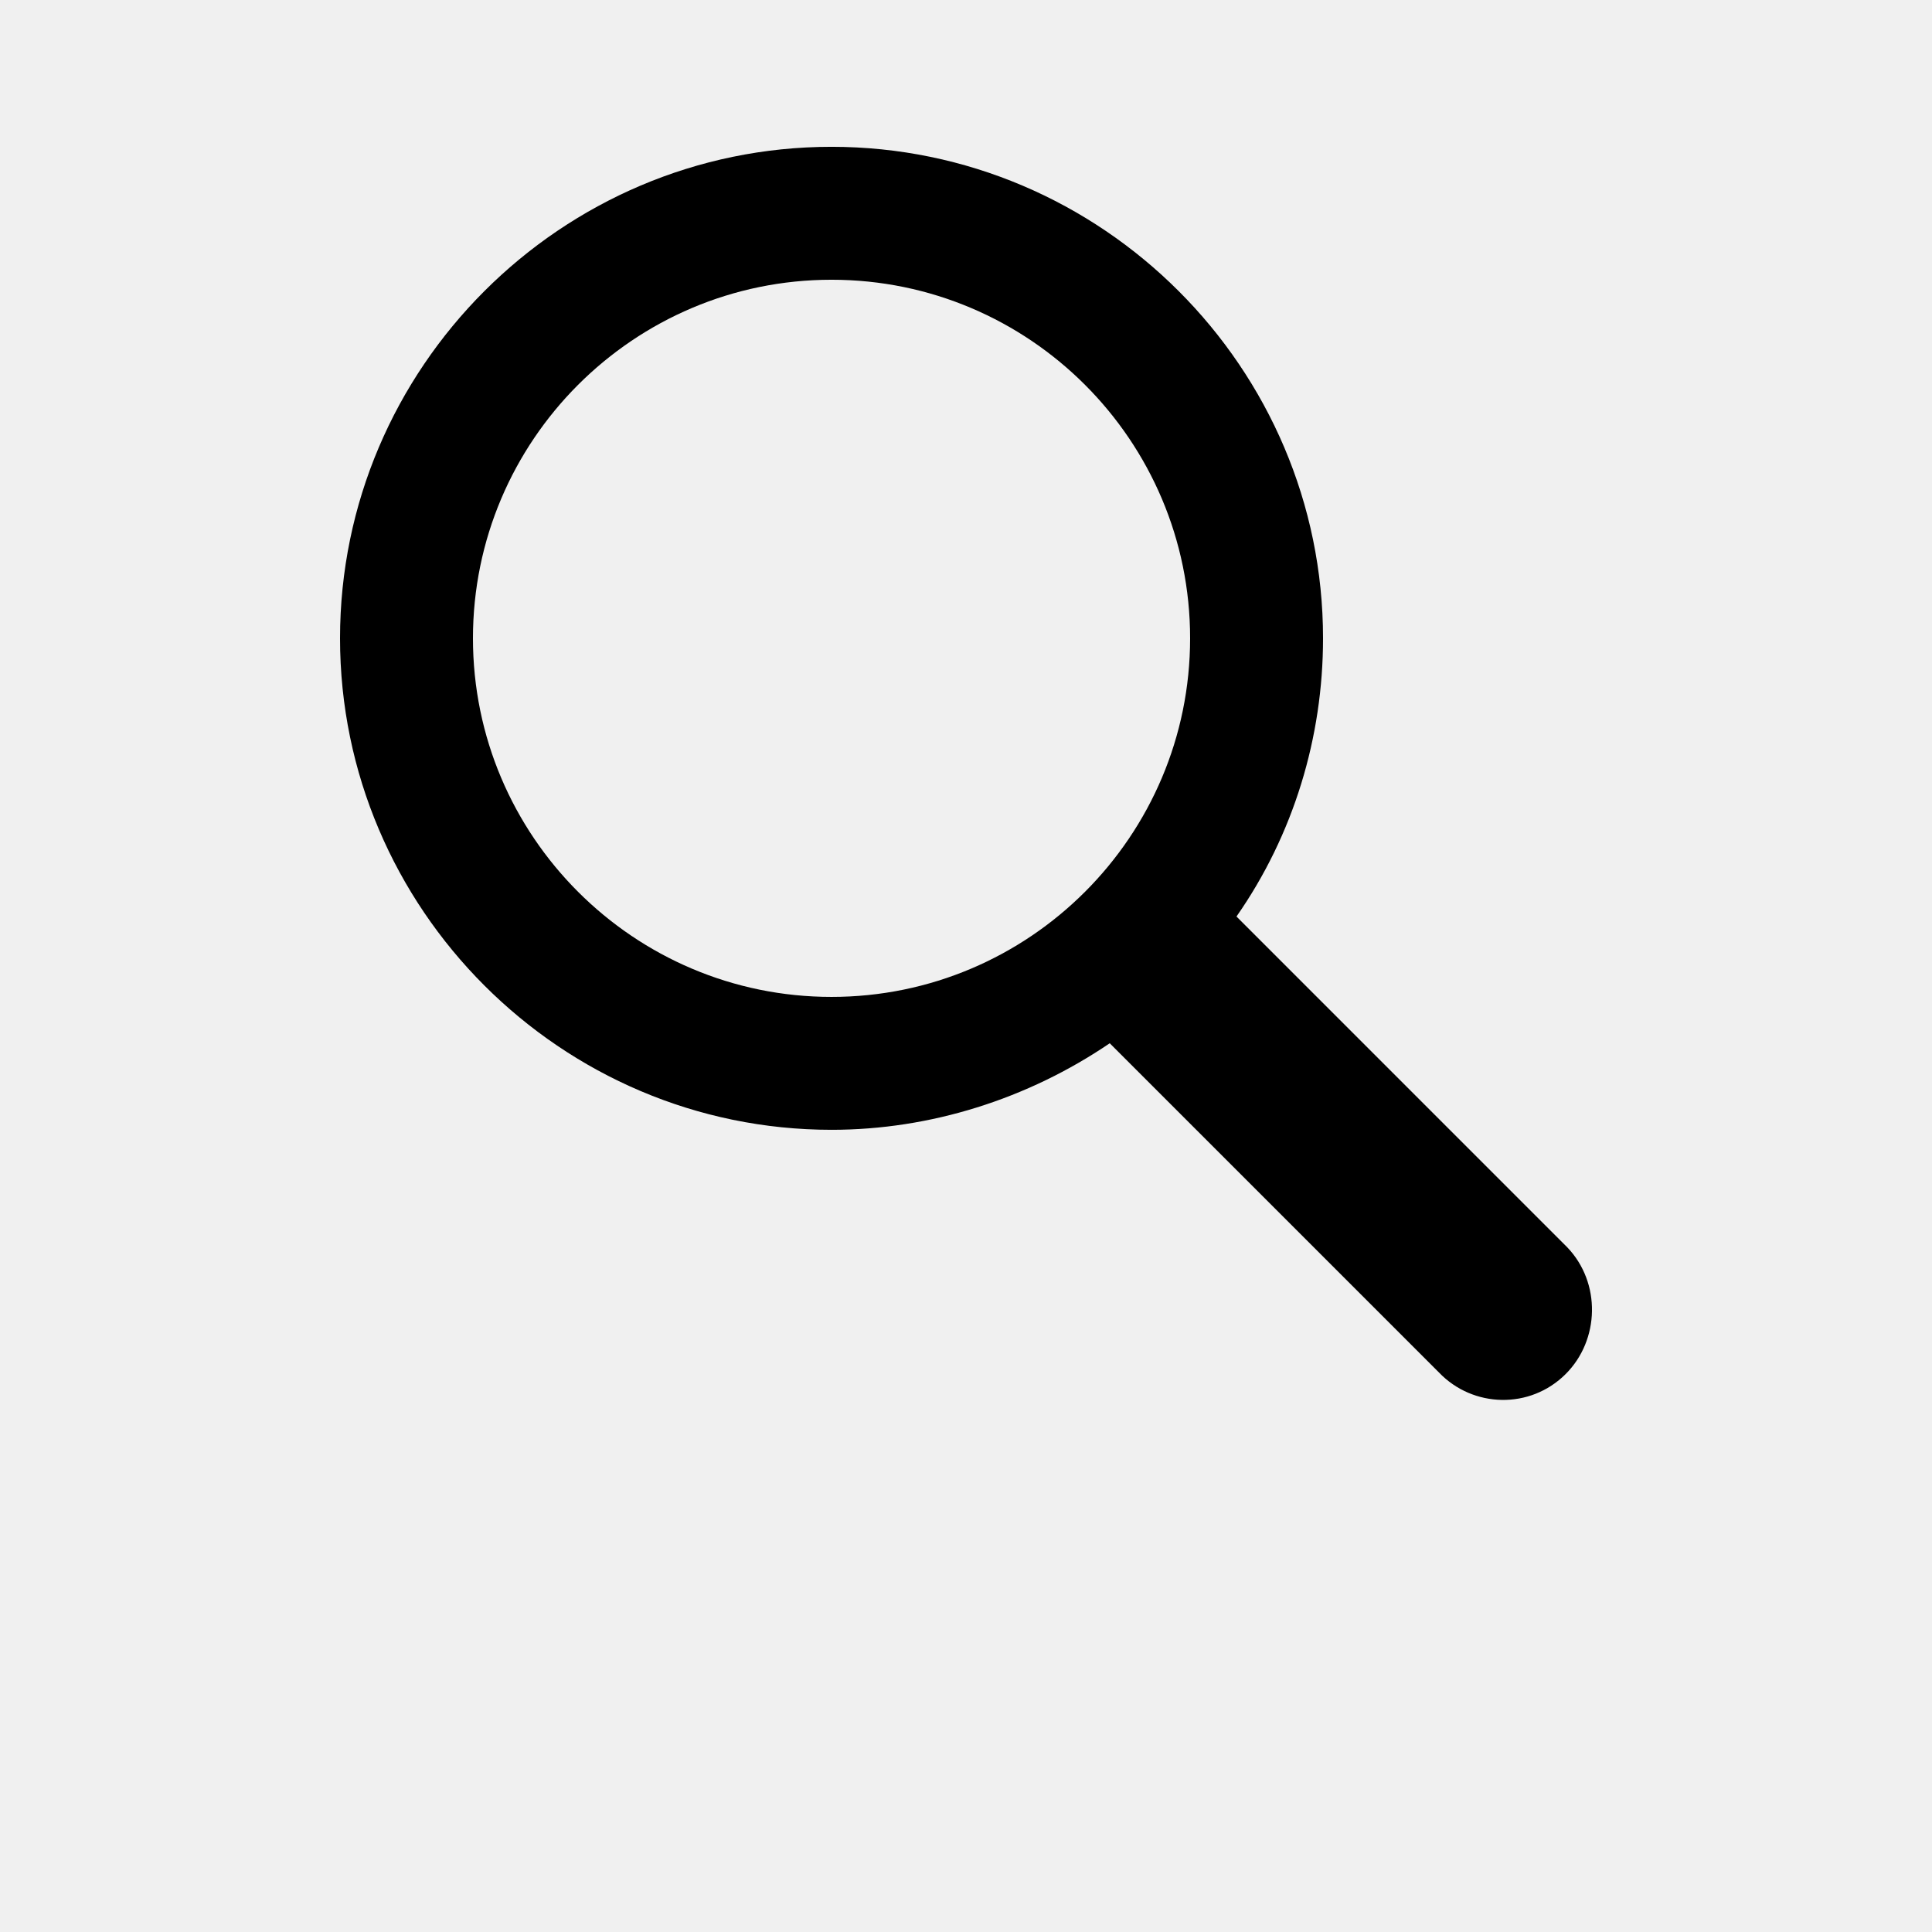
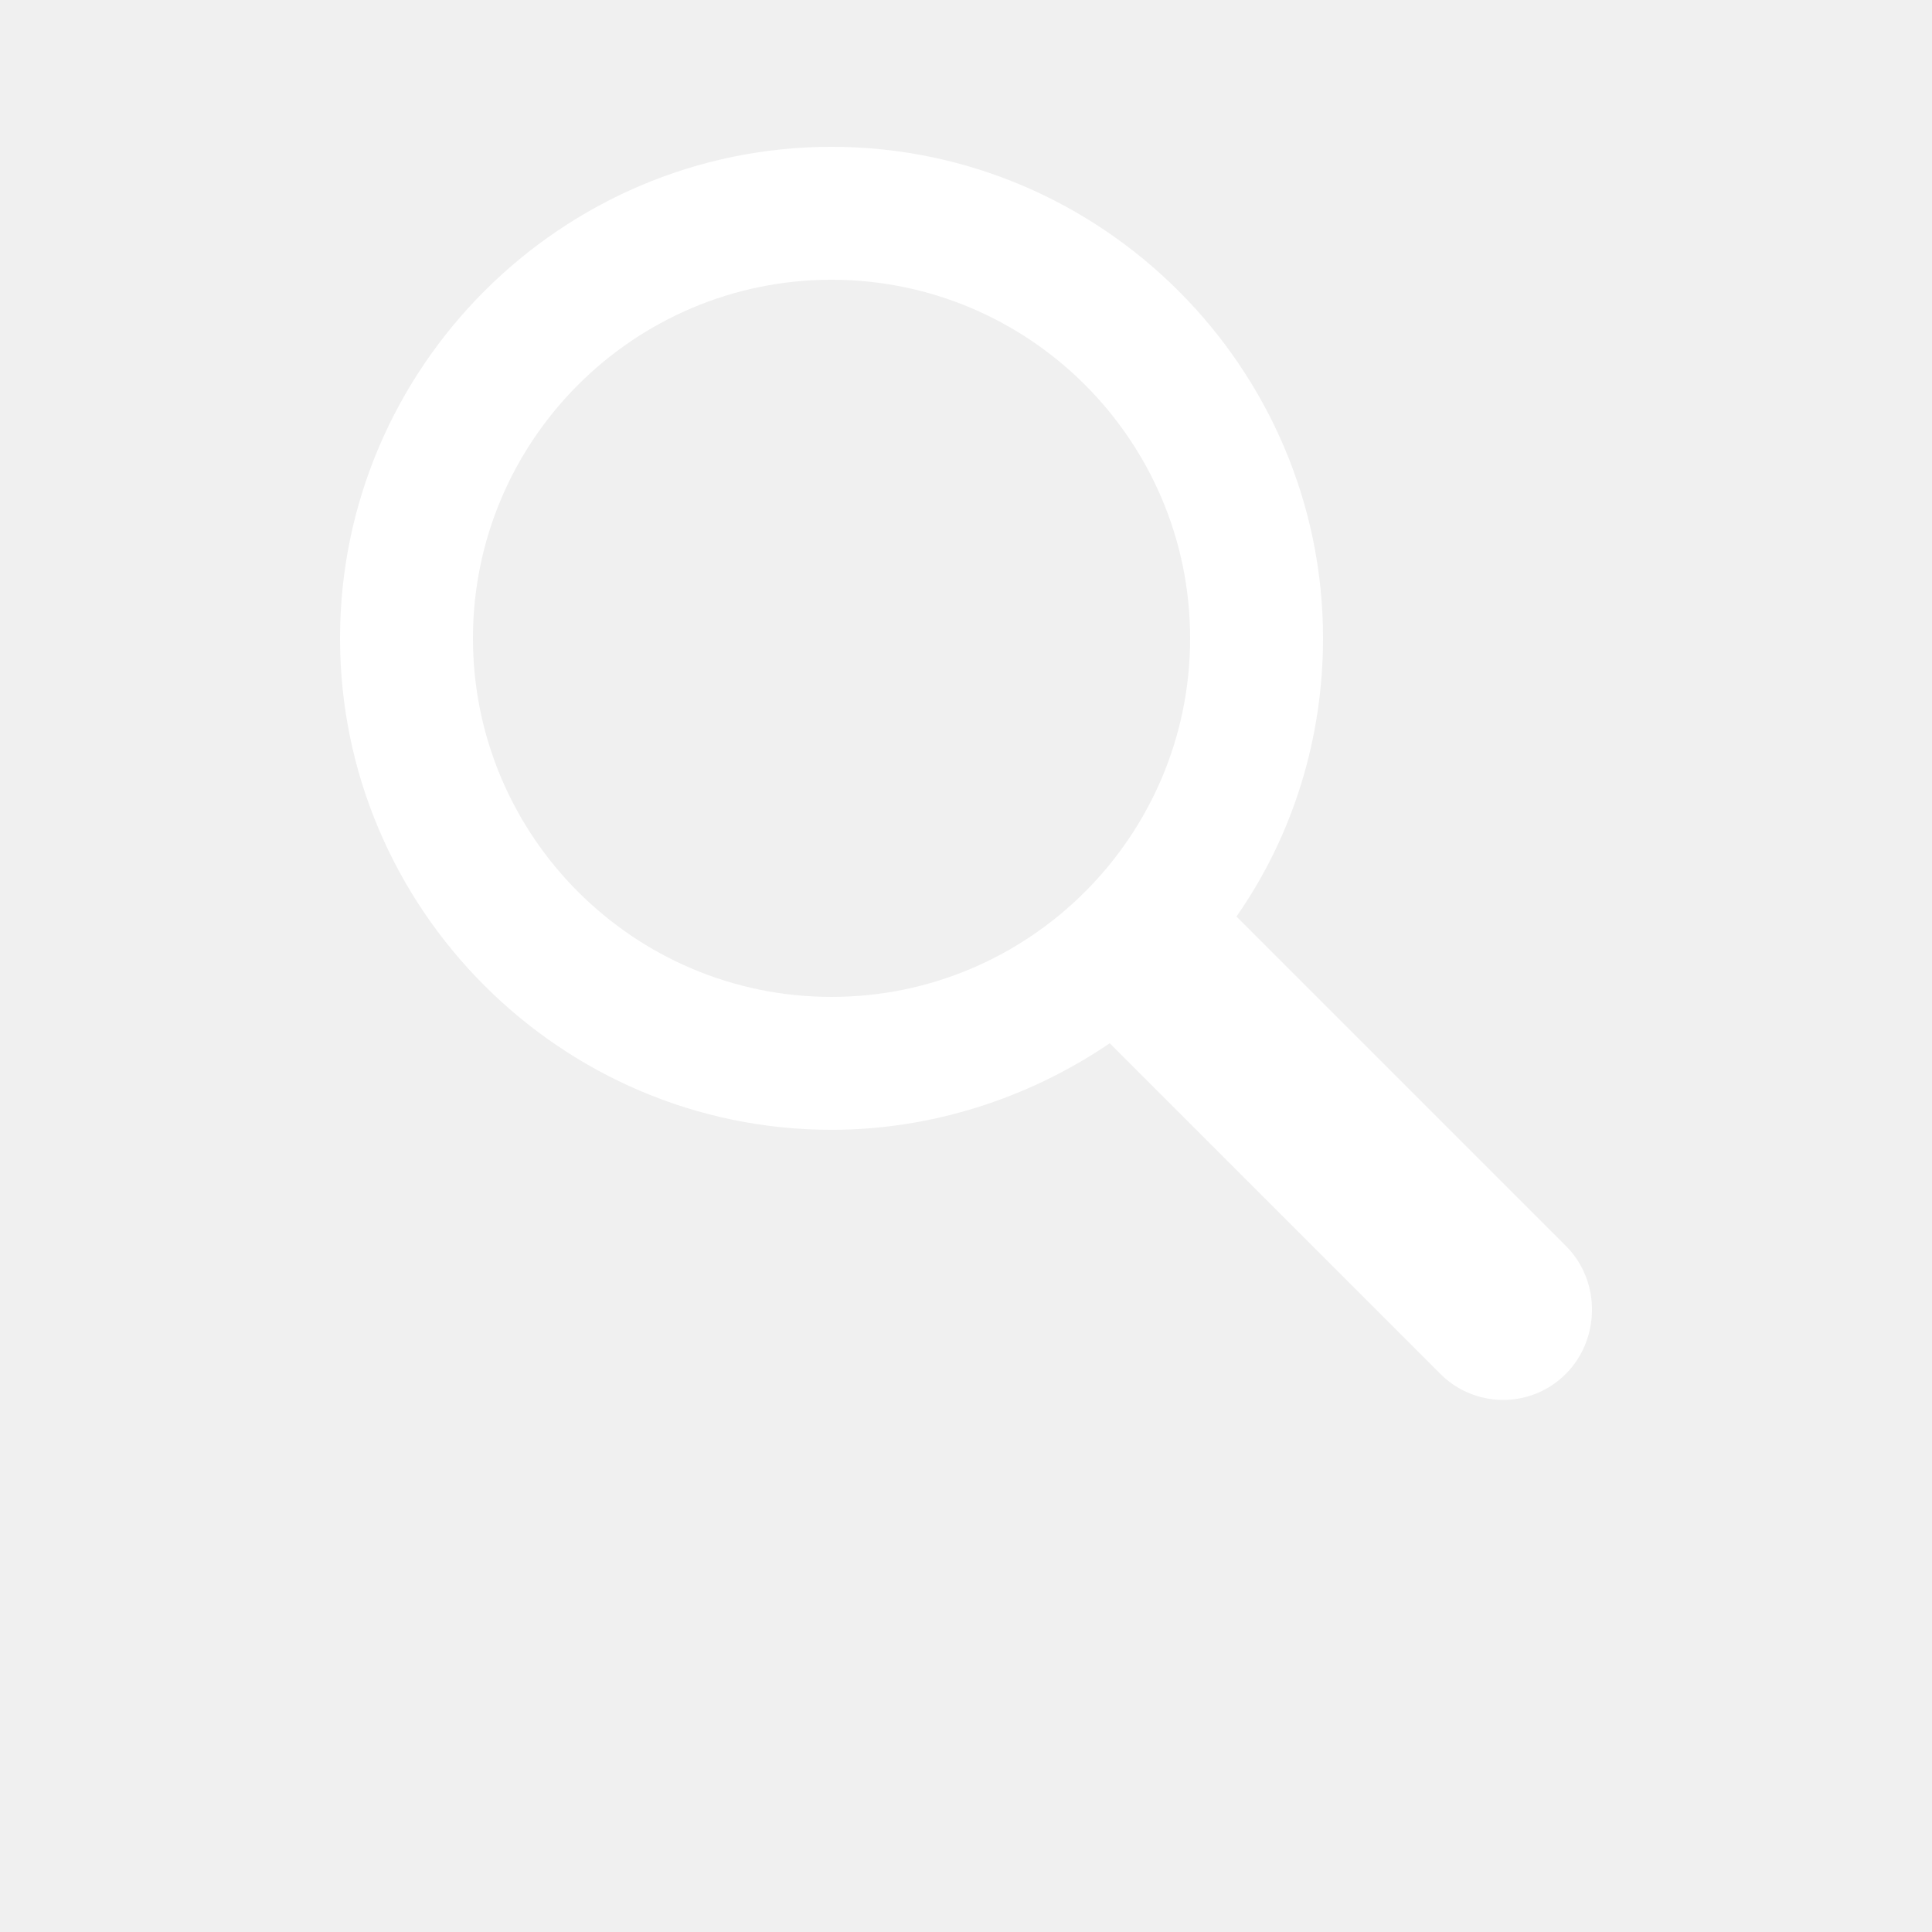
- <svg xmlns="http://www.w3.org/2000/svg" width="700pt" height="700pt" version="1.1" viewBox="0 0 700 700">
+ <svg xmlns="http://www.w3.org/2000/svg" width="700pt" height="700pt" fill="white" version="1.1" viewBox="0 0 700 700">
  <defs>
    <symbol id="r" overflow="visible">
      <path d="m18.766-1.125c-0.969 0.5-1.98 0.875-3.031 1.125-1.043 0.258-2.137 0.391-3.281 0.391-3.398 0-6.09-0.945-8.078-2.844-1.992-1.906-2.984-4.484-2.984-7.734 0-3.258 0.992-5.836 2.984-7.734 1.988-1.906 4.68-2.859 8.078-2.859 1.145 0 2.238 0.133 3.281 0.391 1.051 0.25 2.062 0.625 3.031 1.125v4.219c-0.98-0.656-1.945-1.141-2.891-1.453-0.949-0.312-1.949-0.469-3-0.469-1.875 0-3.352 0.605-4.422 1.812-1.074 1.199-1.609 2.856-1.609 4.969 0 2.106 0.535 3.762 1.609 4.969 1.07 1.199 2.547 1.797 4.422 1.797 1.051 0 2.051-0.148 3-0.453 0.945-0.312 1.91-0.801 2.891-1.469z" />
    </symbol>
    <symbol id="d" overflow="visible">
      <path d="m13.734-11.141c-0.438-0.195-0.871-0.344-1.297-0.438-0.418-0.102-0.84-0.156-1.266-0.156-1.262 0-2.231 0.406-2.906 1.219-0.68 0.805-1.016 1.953-1.016 3.453v7.062h-4.891v-15.312h4.891v2.516c0.625-1 1.344-1.727 2.156-2.188 0.82-0.469 1.801-0.703 2.938-0.703 0.164 0 0.344 0.012 0.531 0.031 0.195 0.012 0.477 0.039 0.844 0.078z" />
    </symbol>
    <symbol id="a" overflow="visible">
      <path d="m17.641-7.703v1.406h-11.453c0.125 1.148 0.539 2.008 1.25 2.578 0.707 0.574 1.703 0.859 2.984 0.859 1.031 0 2.082-0.148 3.156-0.453 1.082-0.312 2.191-0.773 3.328-1.391v3.766c-1.156 0.438-2.312 0.766-3.469 0.984-1.156 0.227-2.312 0.344-3.469 0.344-2.773 0-4.93-0.703-6.469-2.109-1.531-1.406-2.297-3.379-2.297-5.922 0-2.5 0.754-4.461 2.266-5.891 1.508-1.438 3.582-2.156 6.219-2.156 2.406 0 4.332 0.73 5.781 2.188 1.445 1.449 2.172 3.383 2.172 5.797zm-5.031-1.625c0-0.926-0.273-1.672-0.812-2.234-0.543-0.57-1.25-0.859-2.125-0.859-0.949 0-1.719 0.266-2.312 0.797s-0.965 1.297-1.109 2.297z" />
    </symbol>
    <symbol id="f" overflow="visible">
      <path d="m9.219-6.891c-1.023 0-1.793 0.172-2.312 0.516-0.512 0.344-0.766 0.855-0.766 1.531 0 0.625 0.207 1.117 0.625 1.469 0.414 0.344 0.988 0.516 1.719 0.516 0.926 0 1.703-0.328 2.328-0.984 0.633-0.664 0.953-1.492 0.953-2.484v-0.562zm7.469-1.844v8.734h-4.922v-2.266c-0.656 0.93-1.398 1.605-2.219 2.031-0.824 0.414-1.824 0.625-3 0.625-1.586 0-2.871-0.457-3.859-1.375-0.992-0.926-1.484-2.129-1.484-3.609 0-1.789 0.613-3.102 1.844-3.938 1.238-0.844 3.18-1.266 5.828-1.266h2.891v-0.391c0-0.77-0.309-1.332-0.922-1.688-0.617-0.363-1.57-0.547-2.859-0.547-1.055 0-2.031 0.105-2.938 0.312-0.898 0.211-1.73 0.523-2.5 0.938v-3.734c1.039-0.25 2.086-0.441 3.141-0.578 1.062-0.133 2.125-0.203 3.188-0.203 2.758 0 4.75 0.547 5.969 1.641 1.227 1.086 1.844 2.856 1.844 5.312z" />
    </symbol>
    <symbol id="c" overflow="visible">
      <path d="m7.703-19.656v4.344h5.047v3.5h-5.047v6.5c0 0.711 0.141 1.188 0.422 1.438s0.836 0.375 1.672 0.375h2.516v3.5h-4.188c-1.938 0-3.312-0.398-4.125-1.203-0.805-0.812-1.203-2.18-1.203-4.109v-6.5h-2.422v-3.5h2.422v-4.344z" />
    </symbol>
    <symbol id="j" overflow="visible">
      <path d="m12.766-13.078v-8.203h4.922v21.281h-4.922v-2.219c-0.668 0.906-1.406 1.57-2.219 1.984s-1.758 0.625-2.828 0.625c-1.887 0-3.434-0.75-4.641-2.25-1.211-1.5-1.812-3.426-1.812-5.781 0-2.363 0.602-4.297 1.812-5.797 1.207-1.5 2.754-2.25 4.641-2.25 1.062 0 2 0.215 2.812 0.641 0.82 0.43 1.566 1.086 2.234 1.969zm-3.219 9.922c1.039 0 1.836-0.379 2.391-1.141 0.551-0.77 0.828-1.883 0.828-3.344 0-1.457-0.277-2.566-0.828-3.328-0.555-0.77-1.352-1.156-2.391-1.156-1.043 0-1.84 0.387-2.391 1.156-0.555 0.762-0.828 1.871-0.828 3.328 0 1.461 0.273 2.574 0.828 3.344 0.551 0.762 1.348 1.141 2.391 1.141z" />
    </symbol>
    <symbol id="i" overflow="visible">
      <path d="m10.5-3.156c1.051 0 1.852-0.379 2.406-1.141 0.551-0.77 0.828-1.883 0.828-3.344 0-1.457-0.277-2.566-0.828-3.328-0.555-0.77-1.355-1.156-2.406-1.156-1.055 0-1.859 0.387-2.422 1.156-0.555 0.773-0.828 1.883-0.828 3.328 0 1.449 0.273 2.559 0.828 3.328 0.562 0.773 1.367 1.156 2.422 1.156zm-3.25-9.922c0.676-0.883 1.422-1.539 2.234-1.969 0.82-0.426 1.766-0.641 2.828-0.641 1.895 0 3.445 0.75 4.656 2.25 1.207 1.5 1.812 3.434 1.812 5.797 0 2.356-0.605 4.281-1.812 5.781-1.211 1.5-2.762 2.25-4.656 2.25-1.062 0-2.008-0.211-2.828-0.625-0.812-0.426-1.559-1.086-2.234-1.984v2.219h-4.891v-21.281h4.891z" />
    </symbol>
    <symbol id="h" overflow="visible">
      <path d="m0.344-15.312h4.891l4.125 10.391 3.5-10.391h4.891l-6.438 16.766c-0.648 1.695-1.402 2.883-2.266 3.562-0.867 0.688-2 1.031-3.406 1.031h-2.844v-3.219h1.531c0.832 0 1.438-0.137 1.812-0.406 0.383-0.262 0.68-0.73 0.891-1.406l0.141-0.422z" />
    </symbol>
    <symbol id="e" overflow="visible">
      <path d="m2.578-20.406h5.875l7.422 14v-14h4.984v20.406h-5.875l-7.422-14v14h-4.984z" />
    </symbol>
    <symbol id="b" overflow="visible">
      <path d="m9.641-12.188c-1.086 0-1.914 0.391-2.484 1.172-0.574 0.781-0.859 1.906-0.859 3.375s0.285 2.594 0.859 3.375c0.57 0.773 1.398 1.156 2.484 1.156 1.062 0 1.875-0.383 2.438-1.156 0.57-0.781 0.859-1.906 0.859-3.375s-0.289-2.594-0.859-3.375c-0.562-0.781-1.375-1.172-2.438-1.172zm0-3.5c2.633 0 4.691 0.715 6.172 2.141 1.477 1.418 2.219 3.387 2.219 5.906 0 2.512-0.742 4.481-2.219 5.906-1.48 1.418-3.539 2.125-6.172 2.125-2.648 0-4.715-0.707-6.203-2.125-1.492-1.426-2.234-3.394-2.234-5.906 0-2.519 0.742-4.488 2.234-5.906 1.488-1.426 3.555-2.141 6.203-2.141z" />
    </symbol>
    <symbol id="g" overflow="visible">
      <path d="m17.75-9.328v9.328h-4.922v-7.109c0-1.344-0.031-2.266-0.094-2.766s-0.168-0.867-0.312-1.109c-0.188-0.312-0.449-0.555-0.781-0.734-0.324-0.176-0.695-0.266-1.109-0.266-1.023 0-1.824 0.398-2.406 1.188-0.586 0.781-0.875 1.871-0.875 3.266v7.531h-4.891v-21.281h4.891v8.203c0.738-0.883 1.52-1.539 2.344-1.969 0.832-0.426 1.75-0.641 2.75-0.641 1.77 0 3.113 0.547 4.031 1.641 0.914 1.086 1.375 2.656 1.375 4.719z" />
    </symbol>
    <symbol id="q" overflow="visible">
      <path d="m12.422-21.281v3.219h-2.703c-0.688 0-1.172 0.125-1.453 0.375-0.273 0.25-0.406 0.688-0.406 1.312v1.062h4.188v3.5h-4.188v11.812h-4.891v-11.812h-2.438v-3.5h2.438v-1.062c0-1.664 0.461-2.898 1.391-3.703 0.926-0.801 2.367-1.203 4.328-1.203z" />
    </symbol>
    <symbol id="p" overflow="visible">
      <path d="m16.547-12.766c0.613-0.945 1.348-1.672 2.203-2.172 0.852-0.5 1.789-0.75 2.812-0.75 1.758 0 3.098 0.547 4.016 1.641 0.926 1.086 1.391 2.656 1.391 4.719v9.328h-4.922v-7.984-0.359c0.008-0.133 0.016-0.32 0.016-0.562 0-1.082-0.164-1.863-0.484-2.344-0.312-0.488-0.824-0.734-1.531-0.734-0.93 0-1.648 0.387-2.156 1.156-0.512 0.762-0.773 1.867-0.781 3.312v7.516h-4.922v-7.984c0-1.695-0.148-2.785-0.438-3.266-0.293-0.488-0.812-0.734-1.562-0.734-0.938 0-1.664 0.387-2.172 1.156-0.512 0.762-0.766 1.859-0.766 3.297v7.531h-4.922v-15.312h4.922v2.234c0.602-0.863 1.289-1.516 2.062-1.953 0.781-0.438 1.641-0.656 2.578-0.656 1.062 0 2 0.258 2.812 0.766 0.812 0.512 1.426 1.23 1.844 2.156z" />
    </symbol>
    <symbol id="o" overflow="visible">
      <path d="m2.188-5.969v-9.344h4.922v1.531c0 0.836-0.008 1.875-0.016 3.125-0.012 1.25-0.016 2.086-0.016 2.5 0 1.242 0.031 2.133 0.094 2.672 0.07 0.543 0.18 0.934 0.328 1.172 0.207 0.324 0.473 0.574 0.797 0.75 0.32 0.168 0.691 0.25 1.109 0.25 1.02 0 1.82-0.391 2.406-1.172 0.582-0.781 0.875-1.867 0.875-3.266v-7.562h4.891v15.312h-4.891v-2.219c-0.742 0.898-1.523 1.559-2.344 1.984-0.824 0.414-1.734 0.625-2.734 0.625-1.762 0-3.106-0.539-4.031-1.625-0.93-1.082-1.391-2.66-1.391-4.734z" />
    </symbol>
    <symbol id="n" overflow="visible">
      <path d="m17.75-9.328v9.328h-4.922v-7.141c0-1.32-0.031-2.234-0.094-2.734s-0.168-0.867-0.312-1.109c-0.188-0.312-0.449-0.555-0.781-0.734-0.324-0.176-0.695-0.266-1.109-0.266-1.023 0-1.824 0.398-2.406 1.188-0.586 0.781-0.875 1.871-0.875 3.266v7.531h-4.891v-15.312h4.891v2.234c0.738-0.883 1.52-1.539 2.344-1.969 0.832-0.426 1.75-0.641 2.75-0.641 1.77 0 3.113 0.547 4.031 1.641 0.914 1.086 1.375 2.656 1.375 4.719z" />
    </symbol>
    <symbol id="m" overflow="visible">
      <path d="m2.578-20.406h8.734c2.594 0 4.582 0.578 5.969 1.734 1.395 1.148 2.094 2.789 2.094 4.922 0 2.137-0.699 3.781-2.094 4.938-1.387 1.156-3.375 1.734-5.969 1.734h-3.484v7.078h-5.25zm5.25 3.812v5.703h2.922c1.02 0 1.805-0.25 2.359-0.75 0.562-0.5 0.844-1.203 0.844-2.109 0-0.914-0.281-1.617-0.844-2.109-0.555-0.488-1.34-0.734-2.359-0.734z" />
    </symbol>
    <symbol id="l" overflow="visible">
      <path d="m2.359-15.312h4.891v15.031c0 2.051-0.496 3.617-1.484 4.703-0.98 1.082-2.406 1.625-4.281 1.625h-2.422v-3.219h0.859c0.926 0 1.562-0.211 1.906-0.625 0.352-0.418 0.531-1.246 0.531-2.484zm0-5.969h4.891v4h-4.891z" />
    </symbol>
    <symbol id="k" overflow="visible">
      <path d="m14.719-14.828v3.984c-0.656-0.457-1.324-0.797-2-1.016-0.668-0.219-1.359-0.328-2.078-0.328-1.367 0-2.434 0.402-3.203 1.203-0.762 0.793-1.141 1.906-1.141 3.344 0 1.43 0.379 2.543 1.141 3.344 0.77 0.793 1.836 1.188 3.203 1.188 0.758 0 1.484-0.109 2.172-0.328 0.688-0.227 1.32-0.566 1.906-1.016v4c-0.762 0.281-1.539 0.488-2.328 0.625-0.781 0.145-1.574 0.219-2.375 0.219-2.762 0-4.922-0.707-6.484-2.125-1.555-1.414-2.328-3.383-2.328-5.906 0-2.531 0.773-4.504 2.328-5.922 1.562-1.414 3.723-2.125 6.484-2.125 0.801 0 1.594 0.074 2.375 0.219 0.781 0.137 1.555 0.352 2.328 0.641z" />
    </symbol>
  </defs>
  <g>
    <path d="m567.84 451.92-0.559-0.559-119.28-119.29c20.719-29.68 31.359-64.961 31.359-100.8 0-98-80.078-178.08-178.08-178.08s-178.08 80.082-178.08 178.08 80.078 178.08 178.08 178.08c35.84 0 71.121-11.199 100.8-31.359l119.28 119.28c12.32 12.879 33.039 13.441 45.922 0.559 12.32-12.32 12.879-33.039 0.559-45.918zm-266.56-90.723c-71.68 0-129.92-58.238-129.92-129.92 0-71.68 58.238-129.92 129.92-129.92 71.68 0 129.92 58.238 129.92 129.92-0.004 71.684-58.242 129.92-129.92 129.92z" />
  </g>
</svg>
